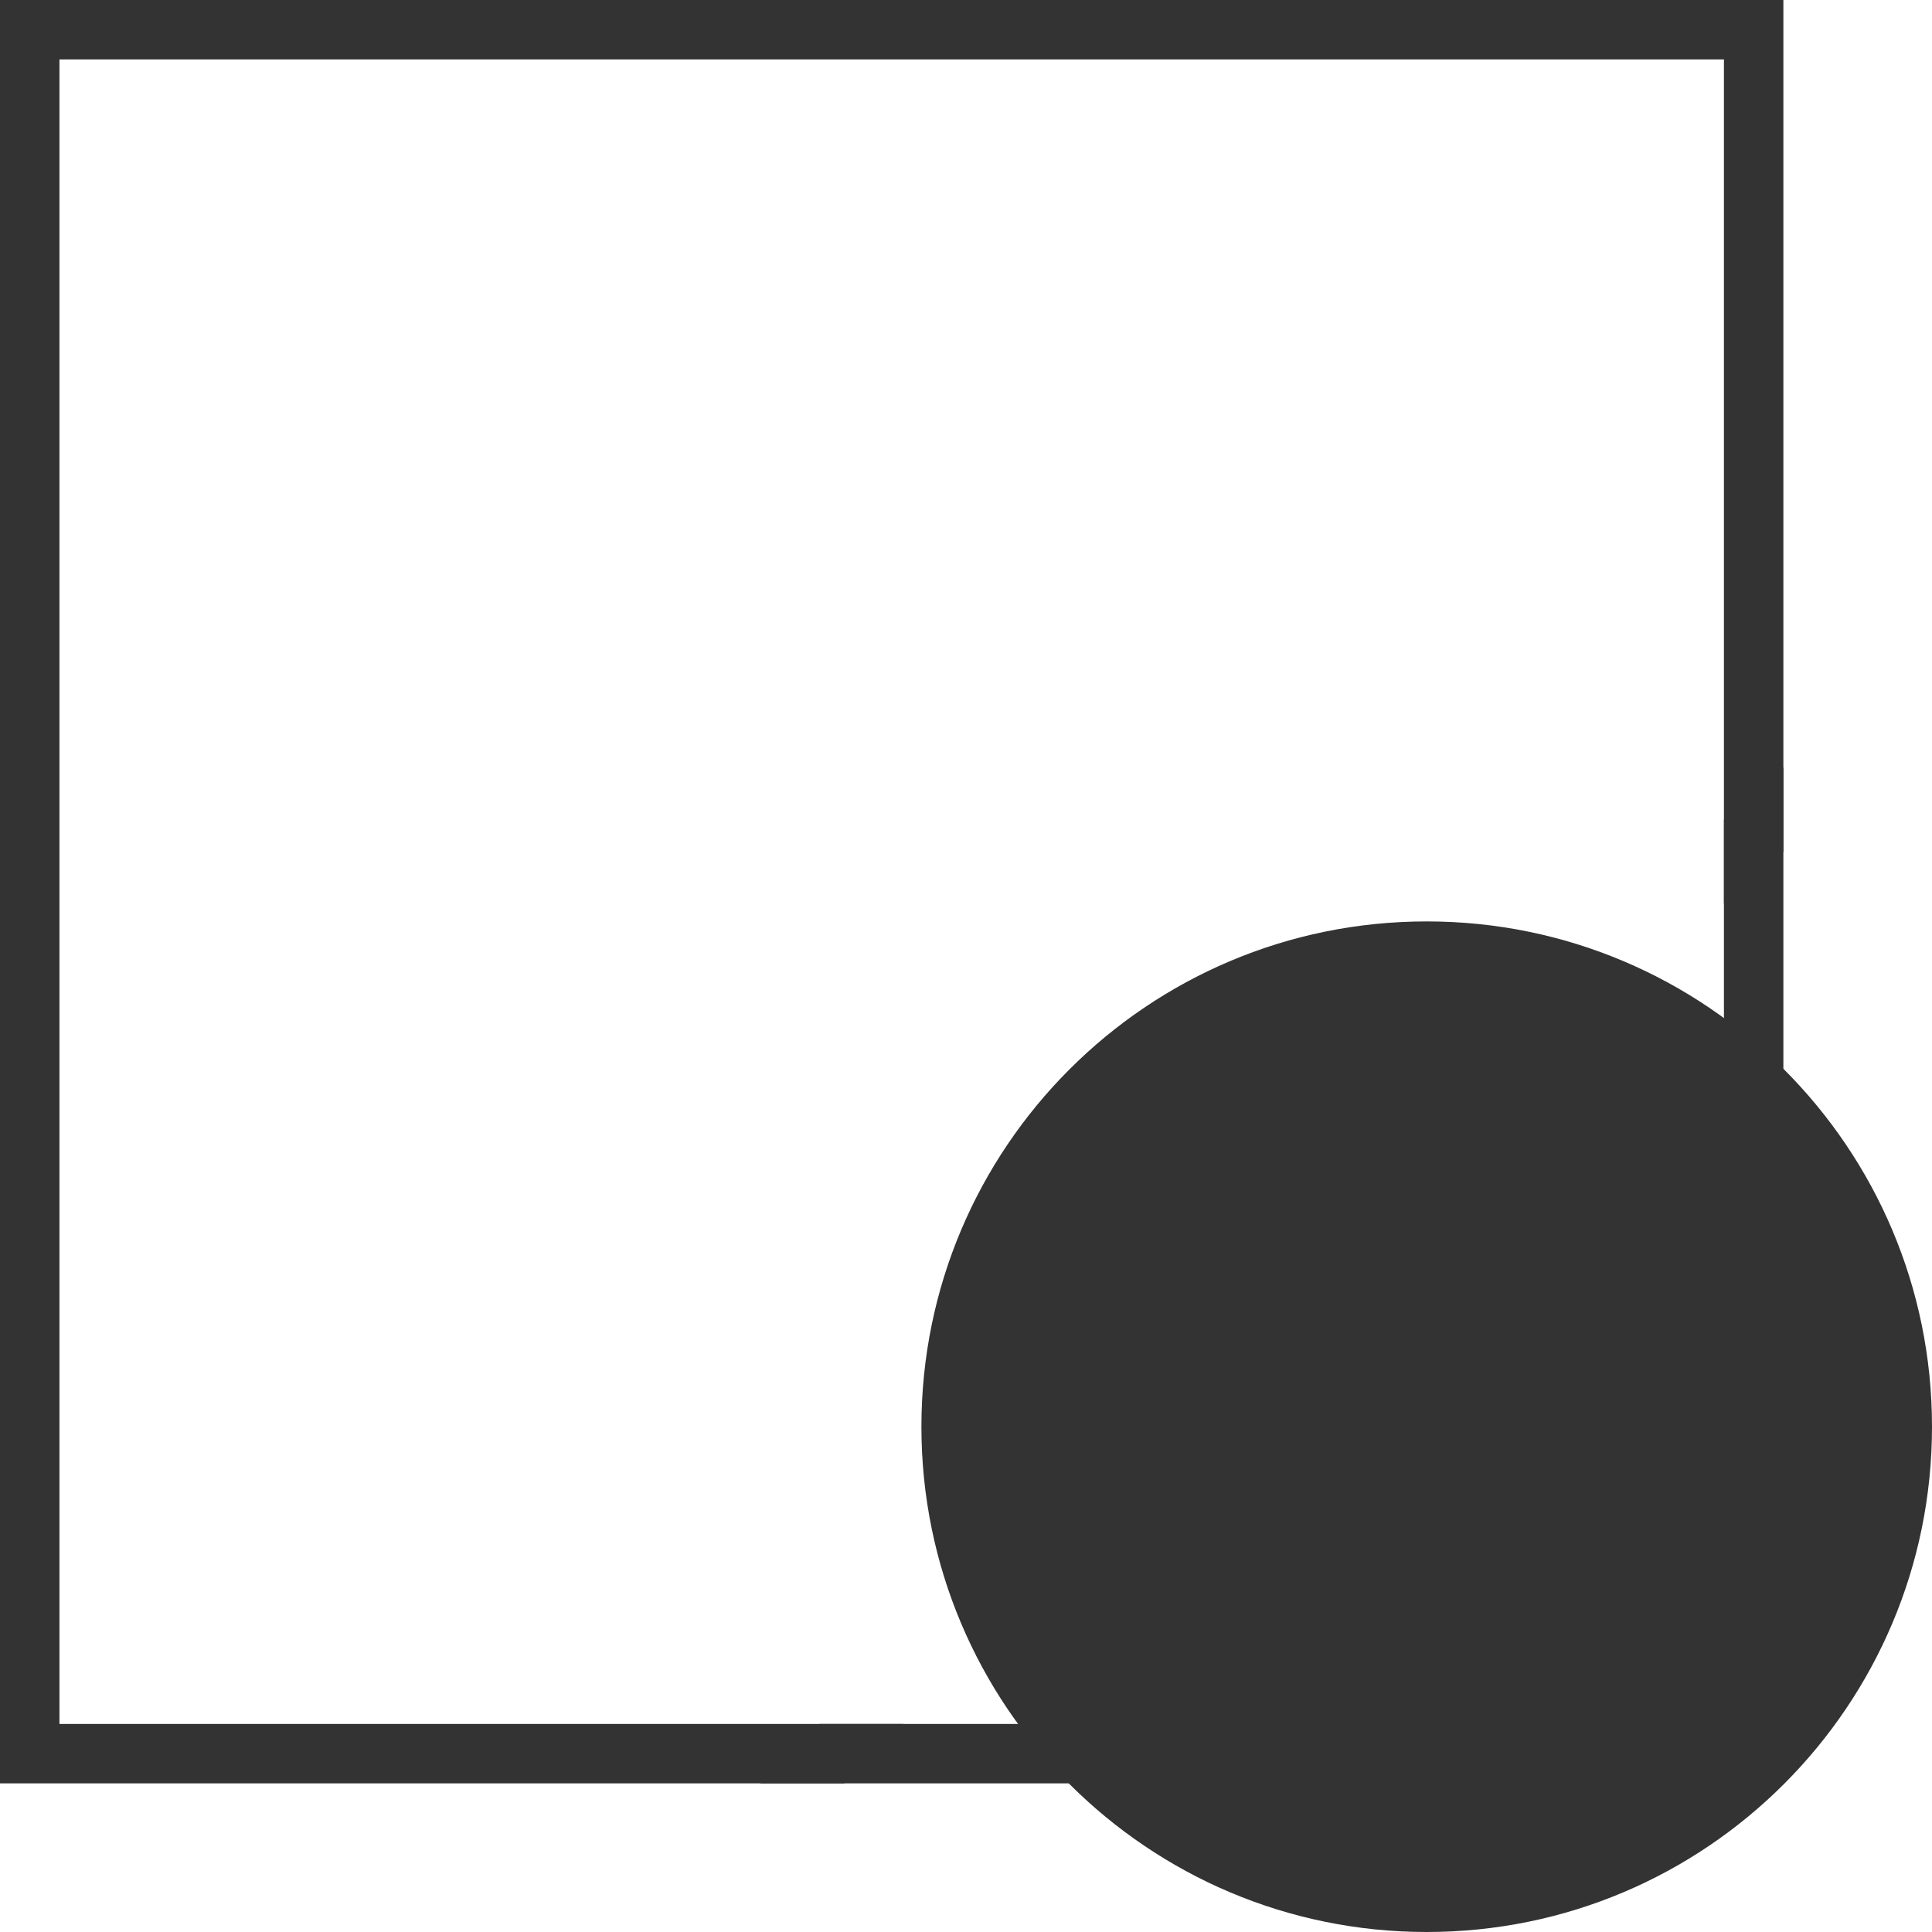
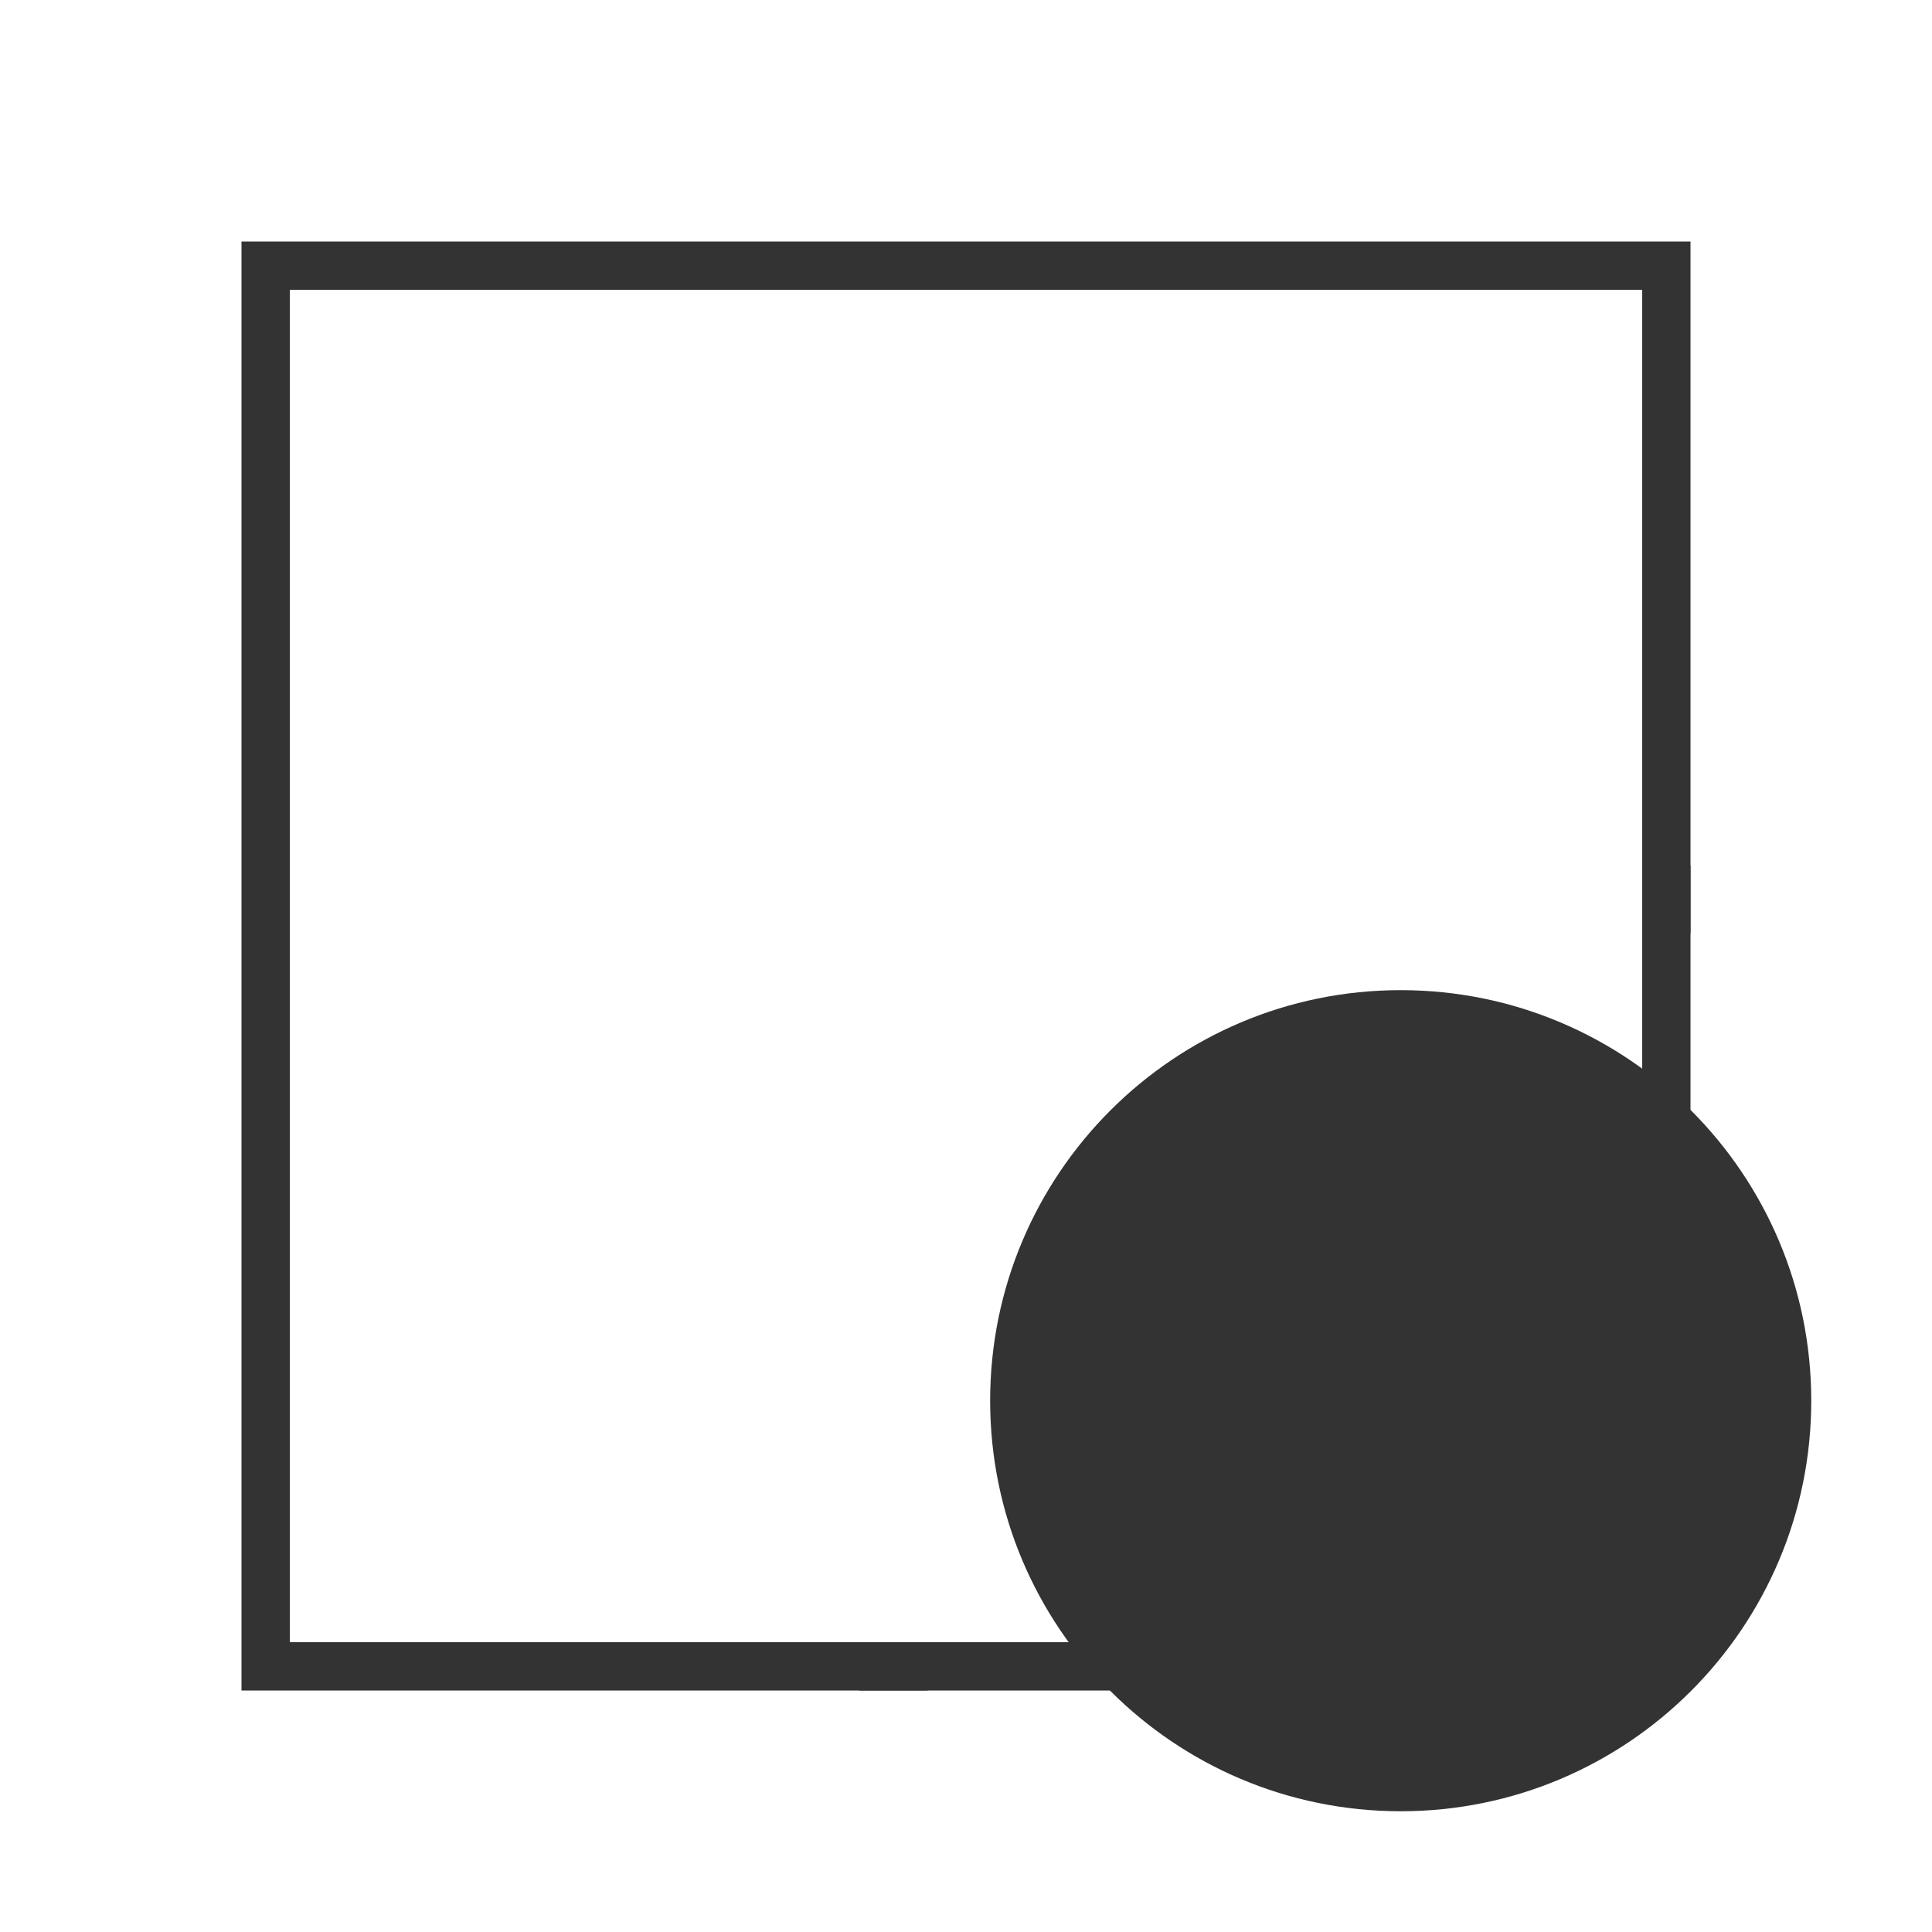
- <svg xmlns="http://www.w3.org/2000/svg" width="65" height="65" viewBox="0 0 65 65" fill="none">
-   <circle r="17" transform="matrix(-4.37114e-08 1 1 4.37114e-08 48 48)" fill="#333333" />
-   <rect x="59" y="1" width="58" height="58" transform="rotate(90 59 1)" stroke="#333333" stroke-width="2" />
-   <path fill-rule="evenodd" clip-rule="evenodd" d="M60 28.665L60 25.836L59.869 25.705L58.455 27.119L58 27.573L58 30.402L59.869 28.533L60 28.665ZM30.402 58L28.402 60L25.574 60L26.857 58.717L27.574 58L30.402 58Z" fill="#333333" />
+ <svg xmlns="http://www.w3.org/2000/svg" width="80" height="80" viewBox="0 0 80 80" fill="none">
+   <circle r="17" transform="matrix(-4.37114e-08 1 1 4.37114e-08 58 58)" fill="#333333" />
+   <rect x="69" y="11" width="58" height="58" transform="rotate(90 69 11)" stroke="#333333" stroke-width="2" />
+   <path fill-rule="evenodd" clip-rule="evenodd" d="M70 38.665L70 35.836L69.869 35.705L68.454 37.119L68 37.574L68 40.402L69.869 38.533L70 38.665ZM40.402 68L38.402 70L35.574 70L36.857 68.717L37.574 68L40.402 68Z" fill="#333333" />
</svg>
